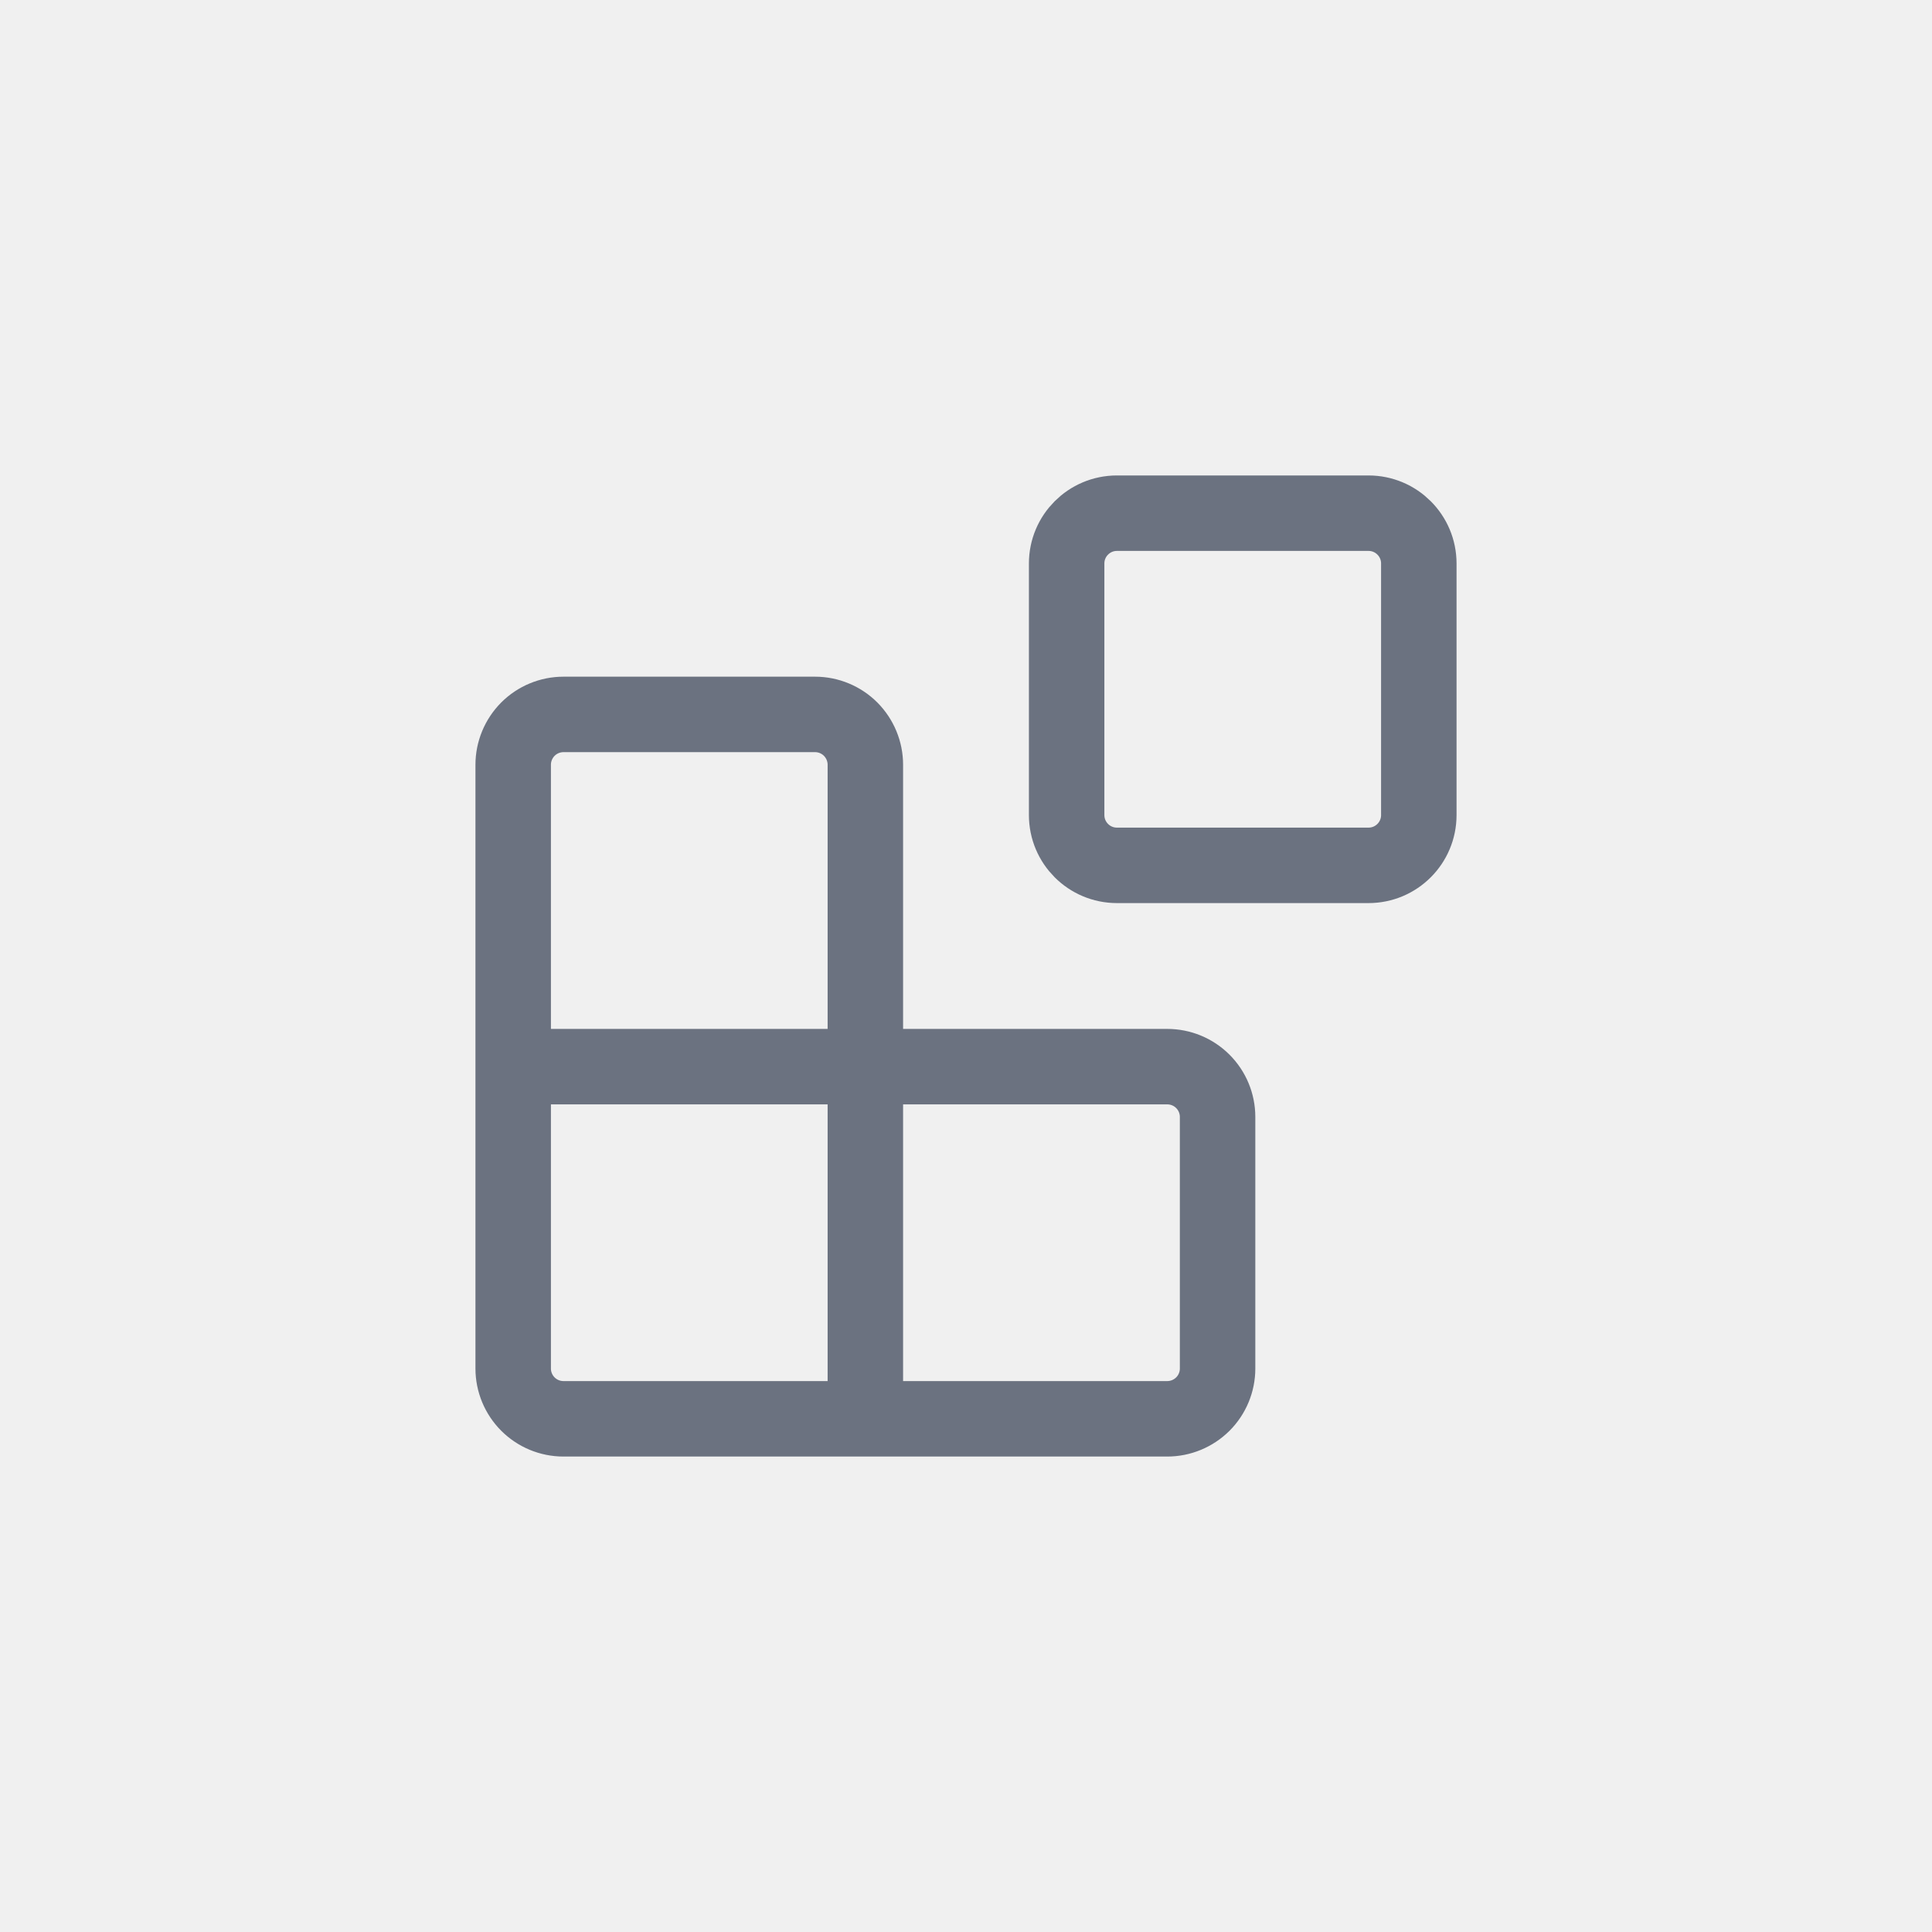
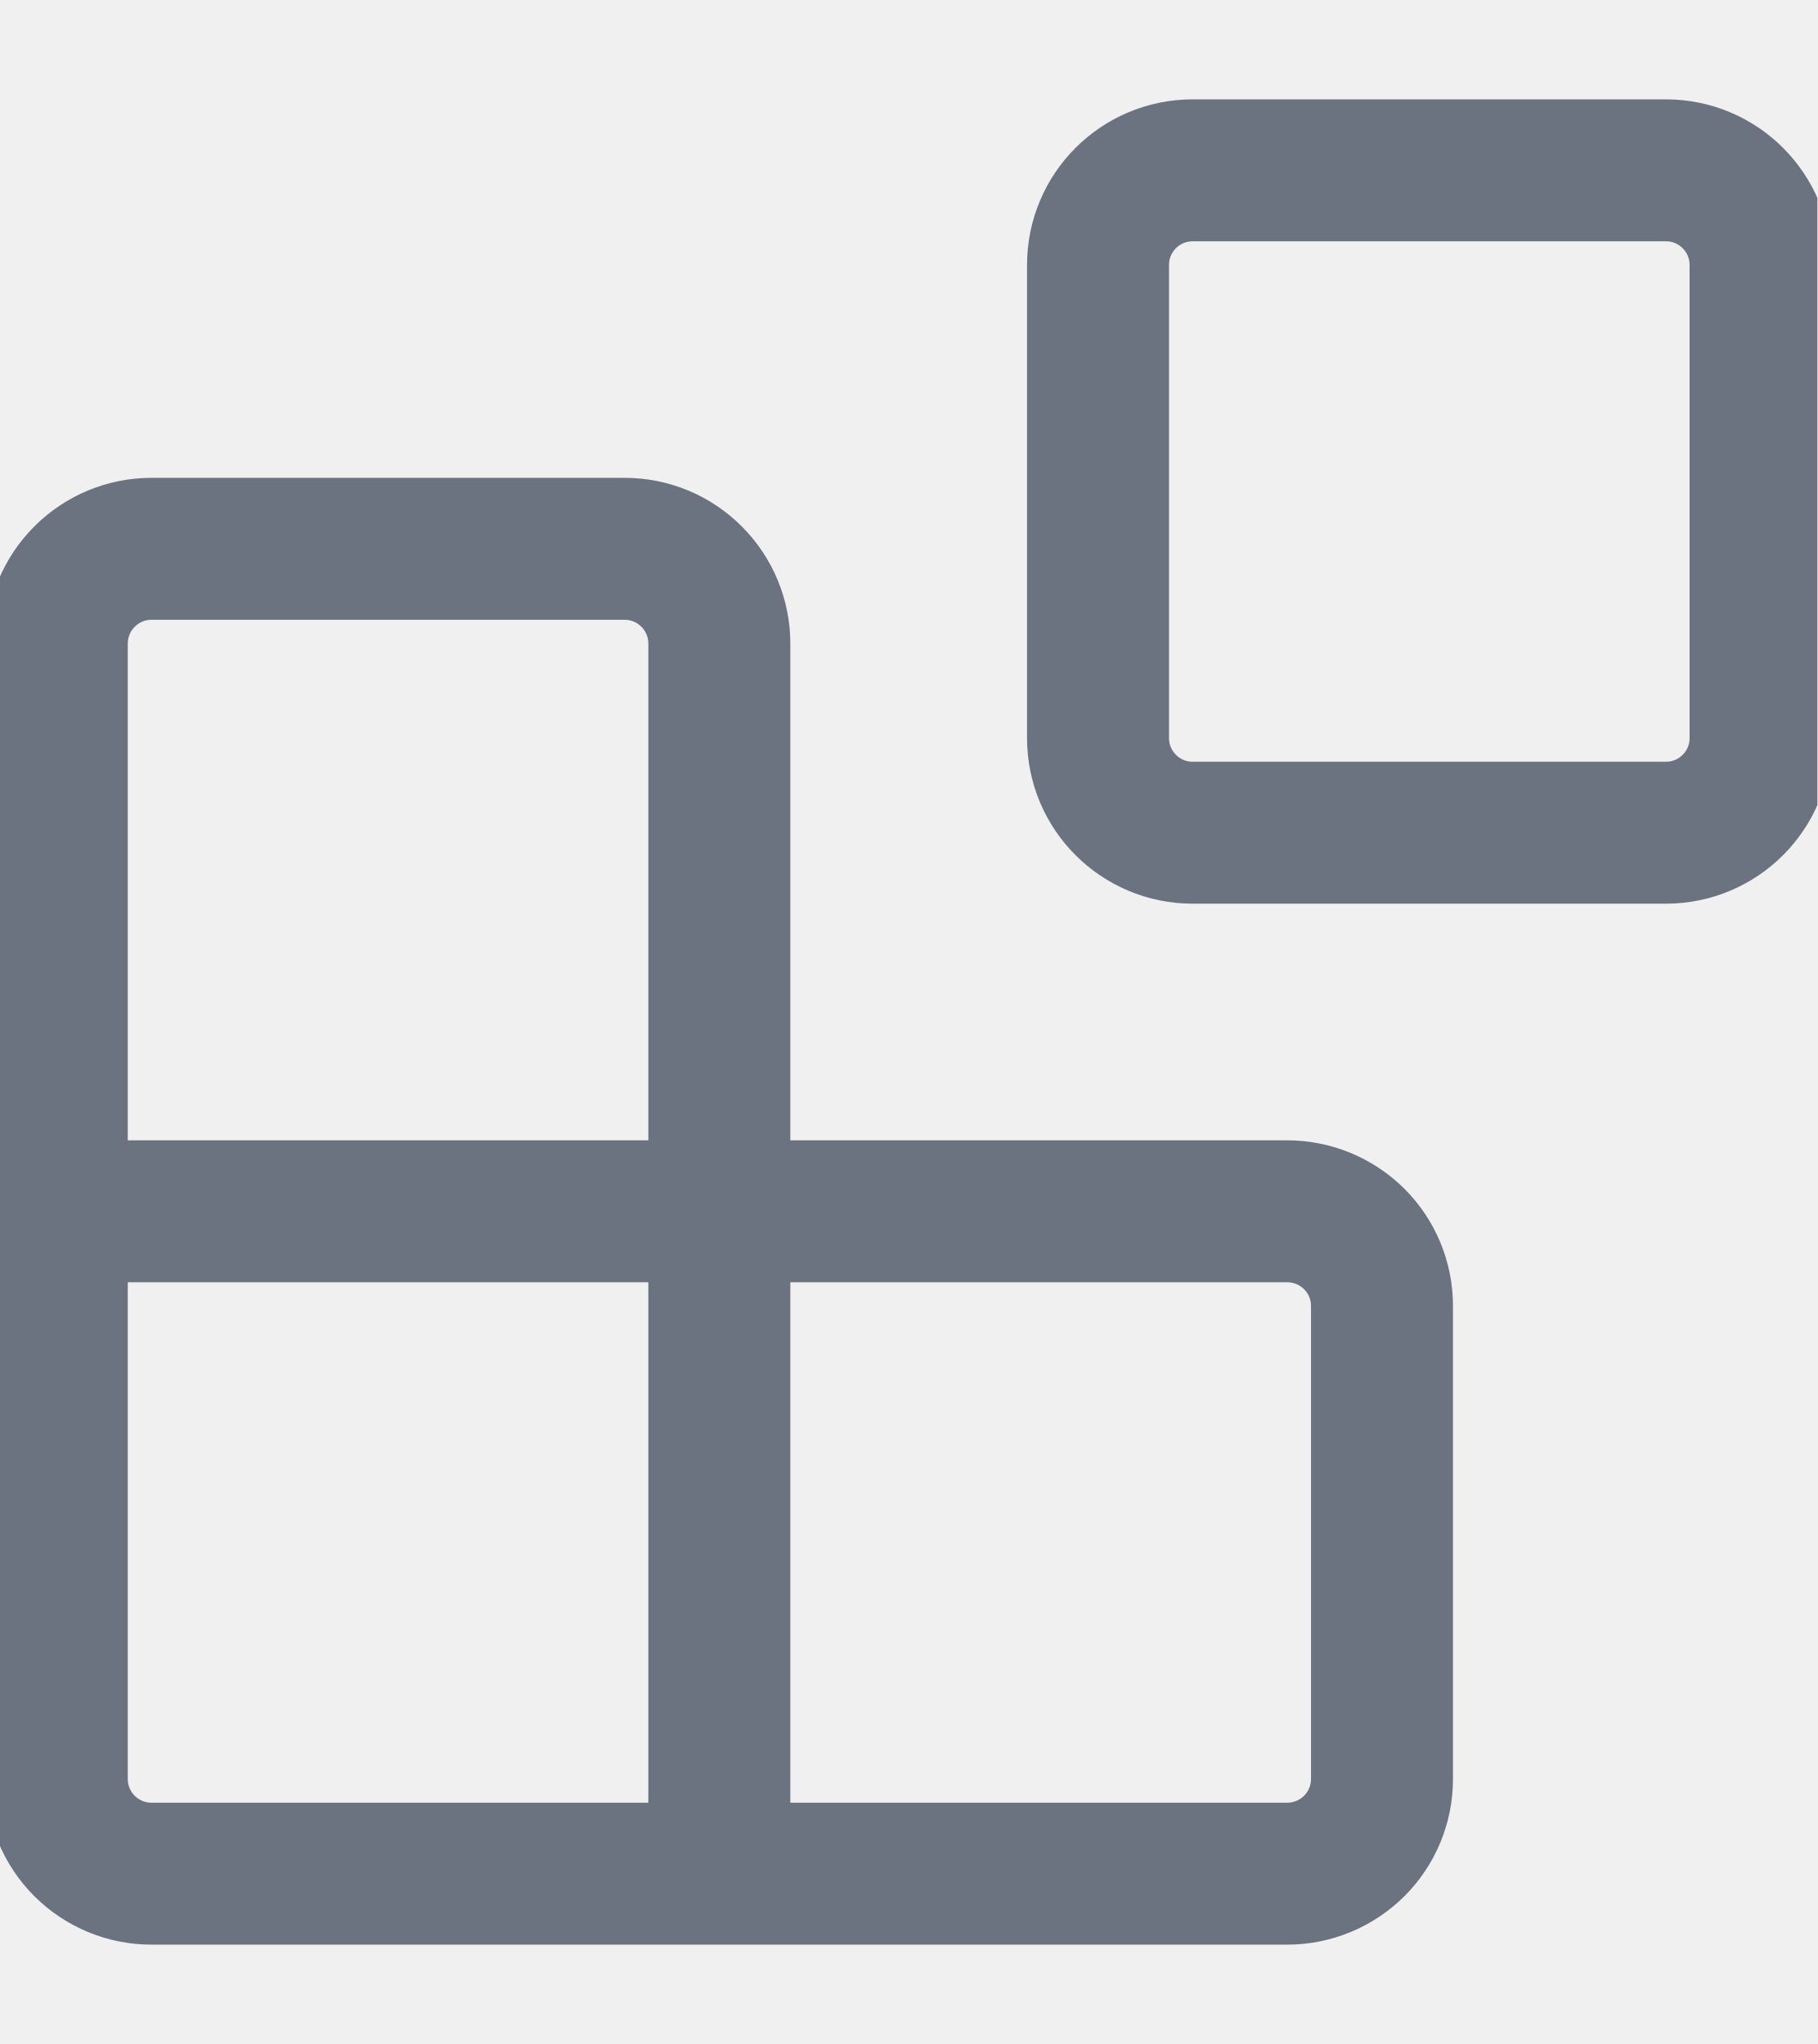
- <svg xmlns="http://www.w3.org/2000/svg" width="32" height="32" viewBox="0 0 32 32" fill="none">
-   <path d="M22.667 8.5H18.5C18.04 8.5 17.667 8.873 17.667 9.333V13.5C17.667 13.96 18.04 14.333 18.5 14.333H22.667C23.127 14.333 23.5 13.96 23.5 13.5V9.333C23.5 8.873 23.127 8.5 22.667 8.5Z" stroke="#6B7280" stroke-width="1.25" stroke-linecap="round" stroke-linejoin="round" />
-   <path d="M14.333 23.5V12.667C14.333 12.446 14.245 12.234 14.089 12.077C13.933 11.921 13.721 11.833 13.5 11.833H9.333C9.112 11.833 8.9 11.921 8.744 12.077C8.588 12.234 8.5 12.446 8.5 12.667V22.667C8.5 22.888 8.588 23.1 8.744 23.256C8.9 23.412 9.112 23.5 9.333 23.5H19.333C19.554 23.5 19.766 23.412 19.923 23.256C20.079 23.1 20.167 22.888 20.167 22.667V18.5C20.167 18.279 20.079 18.067 19.923 17.911C19.766 17.754 19.554 17.667 19.333 17.667H8.5" stroke="#6B7280" stroke-width="1.25" stroke-linecap="round" stroke-linejoin="round" />
+ <svg xmlns="http://www.w3.org/2000/svg" width="16" height="18" viewBox="0 0 16 18" fill="none">
+   <g clip-path="url(#clip0_2681_80)">
+     <path d="M14.667 1.5H10.5C10.04 1.5 9.667 1.873 9.667 2.333V6.5C9.667 6.96 10.04 7.333 10.5 7.333H14.667C15.127 7.333 15.5 6.96 15.5 6.5V2.333C15.5 1.873 15.127 1.5 14.667 1.5Z" stroke="#6B7280" stroke-width="1.25" stroke-linecap="round" stroke-linejoin="round" />
+     <path d="M6.333 16.5V5.667C6.333 5.446 6.245 5.234 6.089 5.078C5.933 4.921 5.721 4.833 5.5 4.833H1.333C1.112 4.833 0.9 4.921 0.744 5.078C0.588 5.234 0.5 5.446 0.5 5.667V15.667C0.5 15.888 0.588 16.1 0.744 16.256C0.9 16.412 1.112 16.5 1.333 16.5H11.333C11.554 16.5 11.766 16.412 11.923 16.256C12.079 16.1 12.167 15.888 12.167 15.667V11.5C12.167 11.279 12.079 11.067 11.923 10.911C11.766 10.755 11.554 10.667 11.333 10.667H0.5" stroke="#6B7280" stroke-width="1.25" stroke-linecap="round" stroke-linejoin="round" />
+   </g>
+   <defs>
+     <clipPath id="clip0_2681_80">
+       <rect width="16" height="18" fill="white" />
+     </clipPath>
+   </defs>
</svg>
